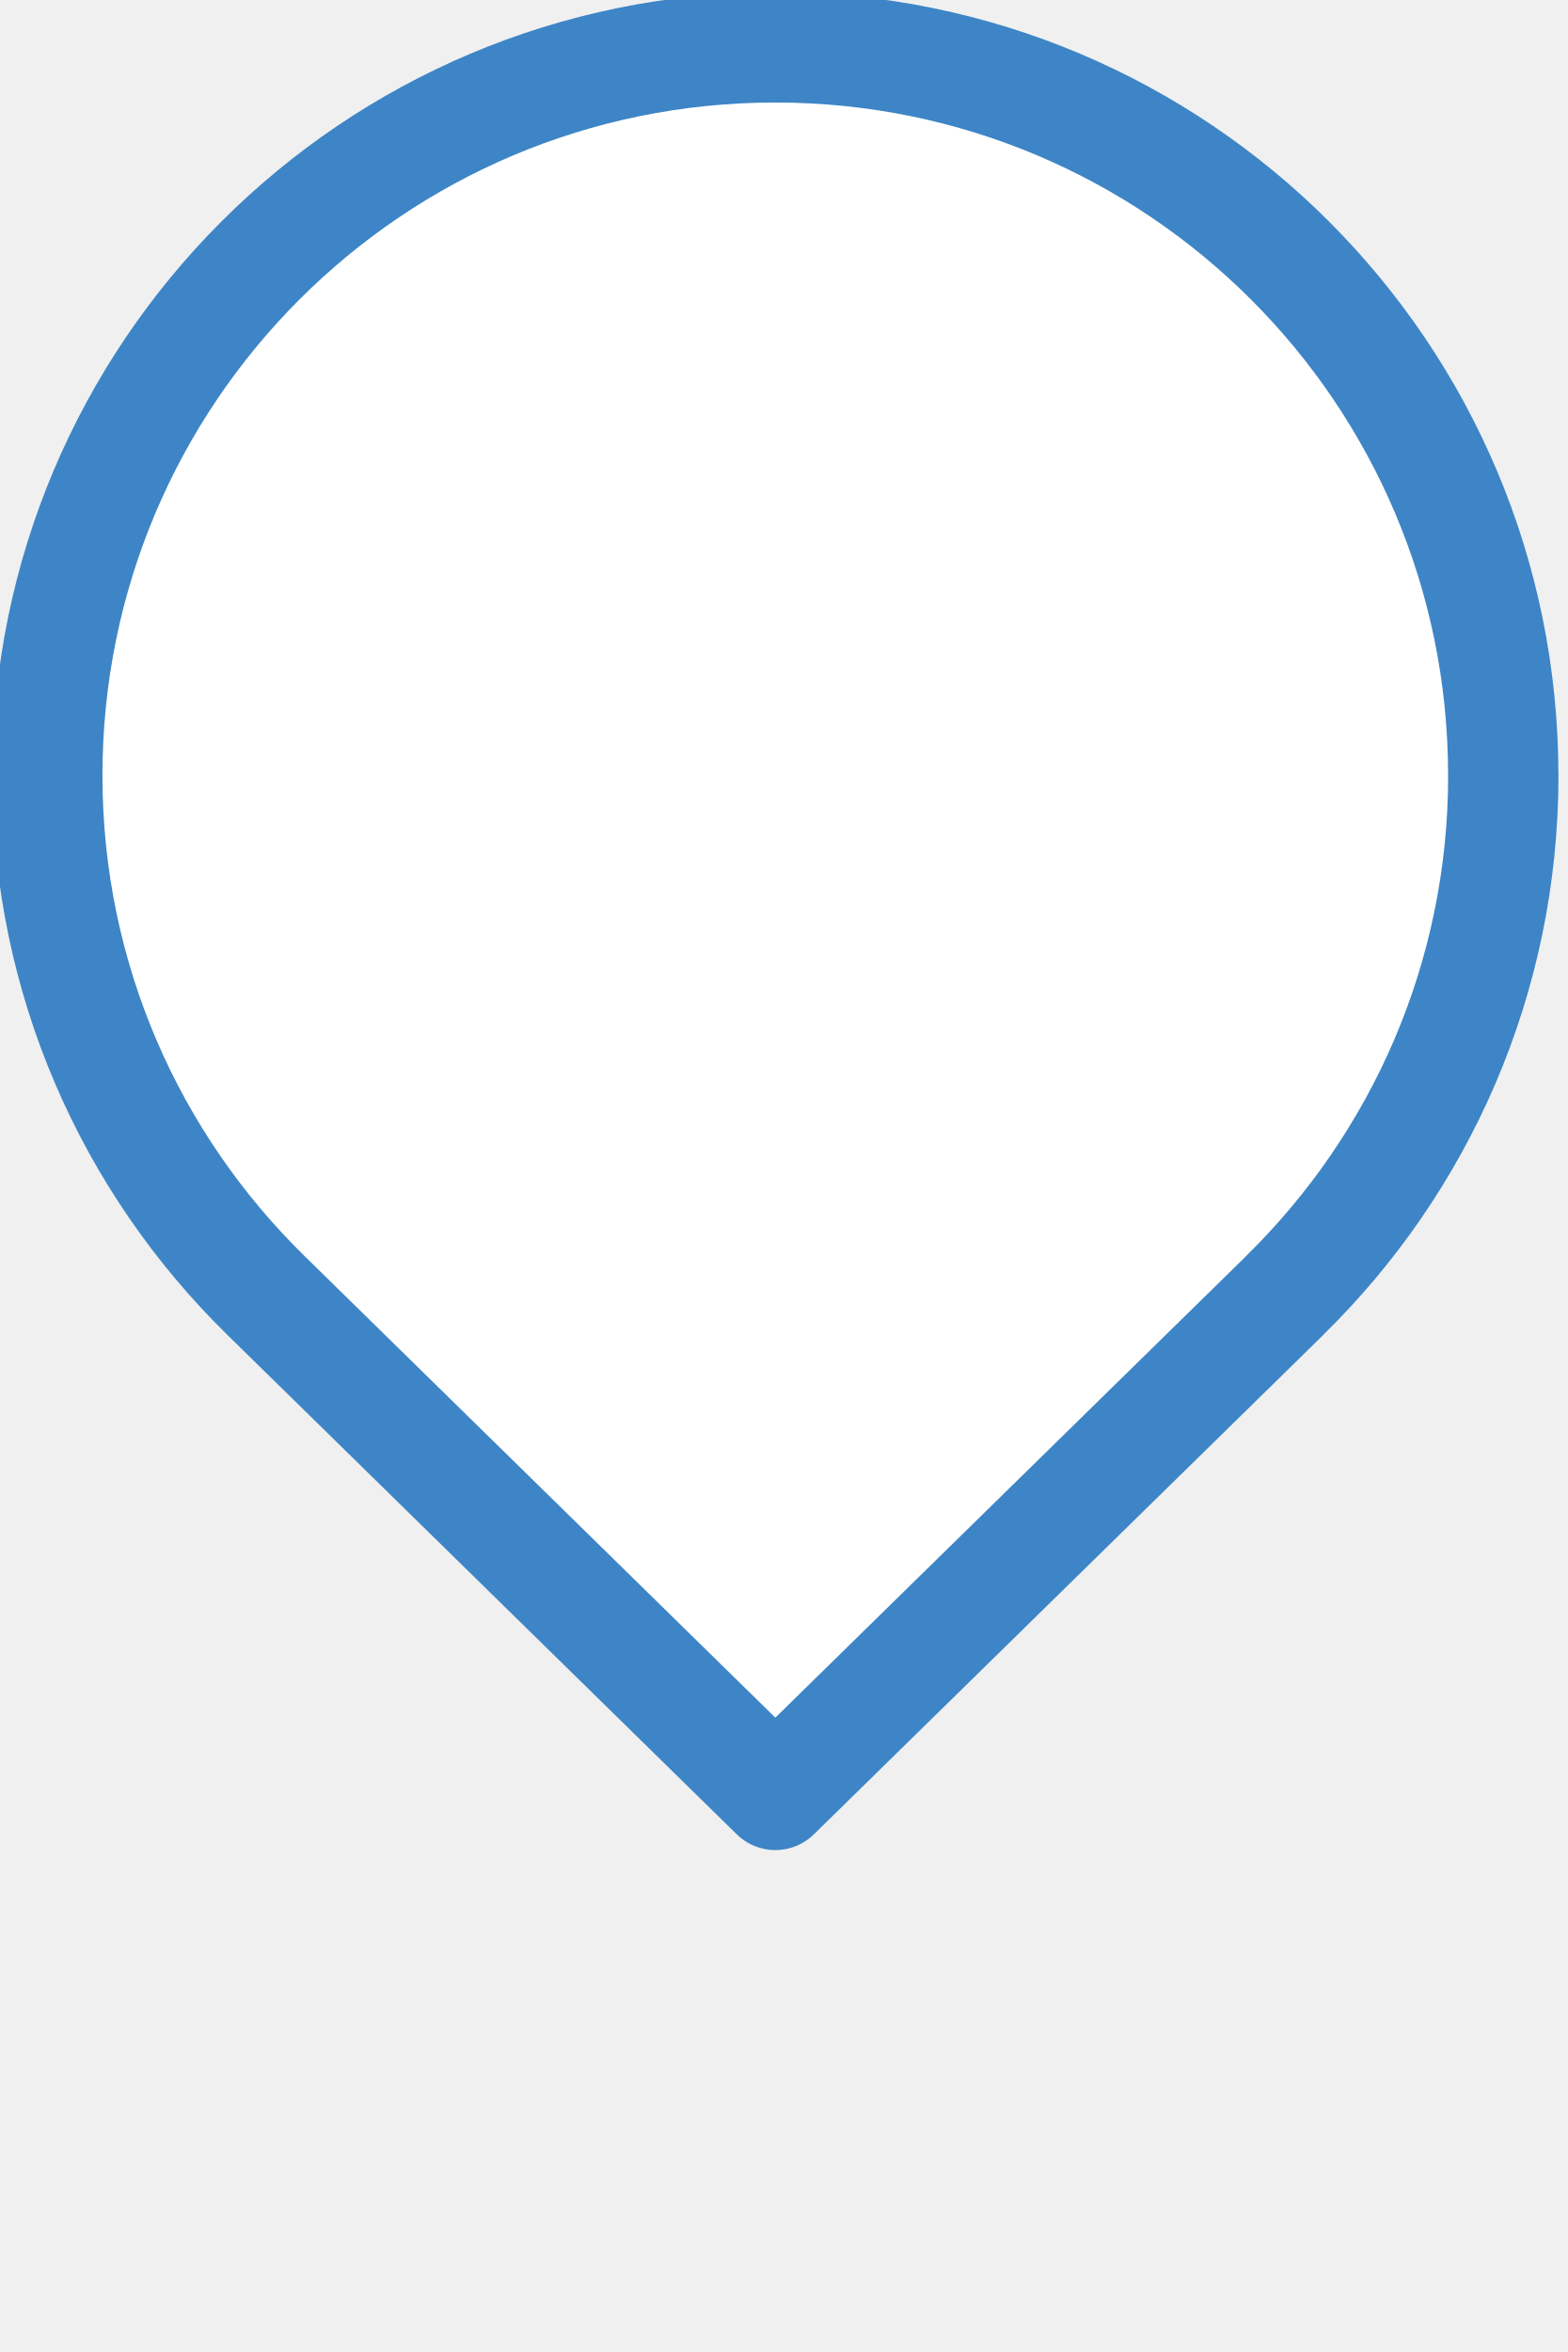
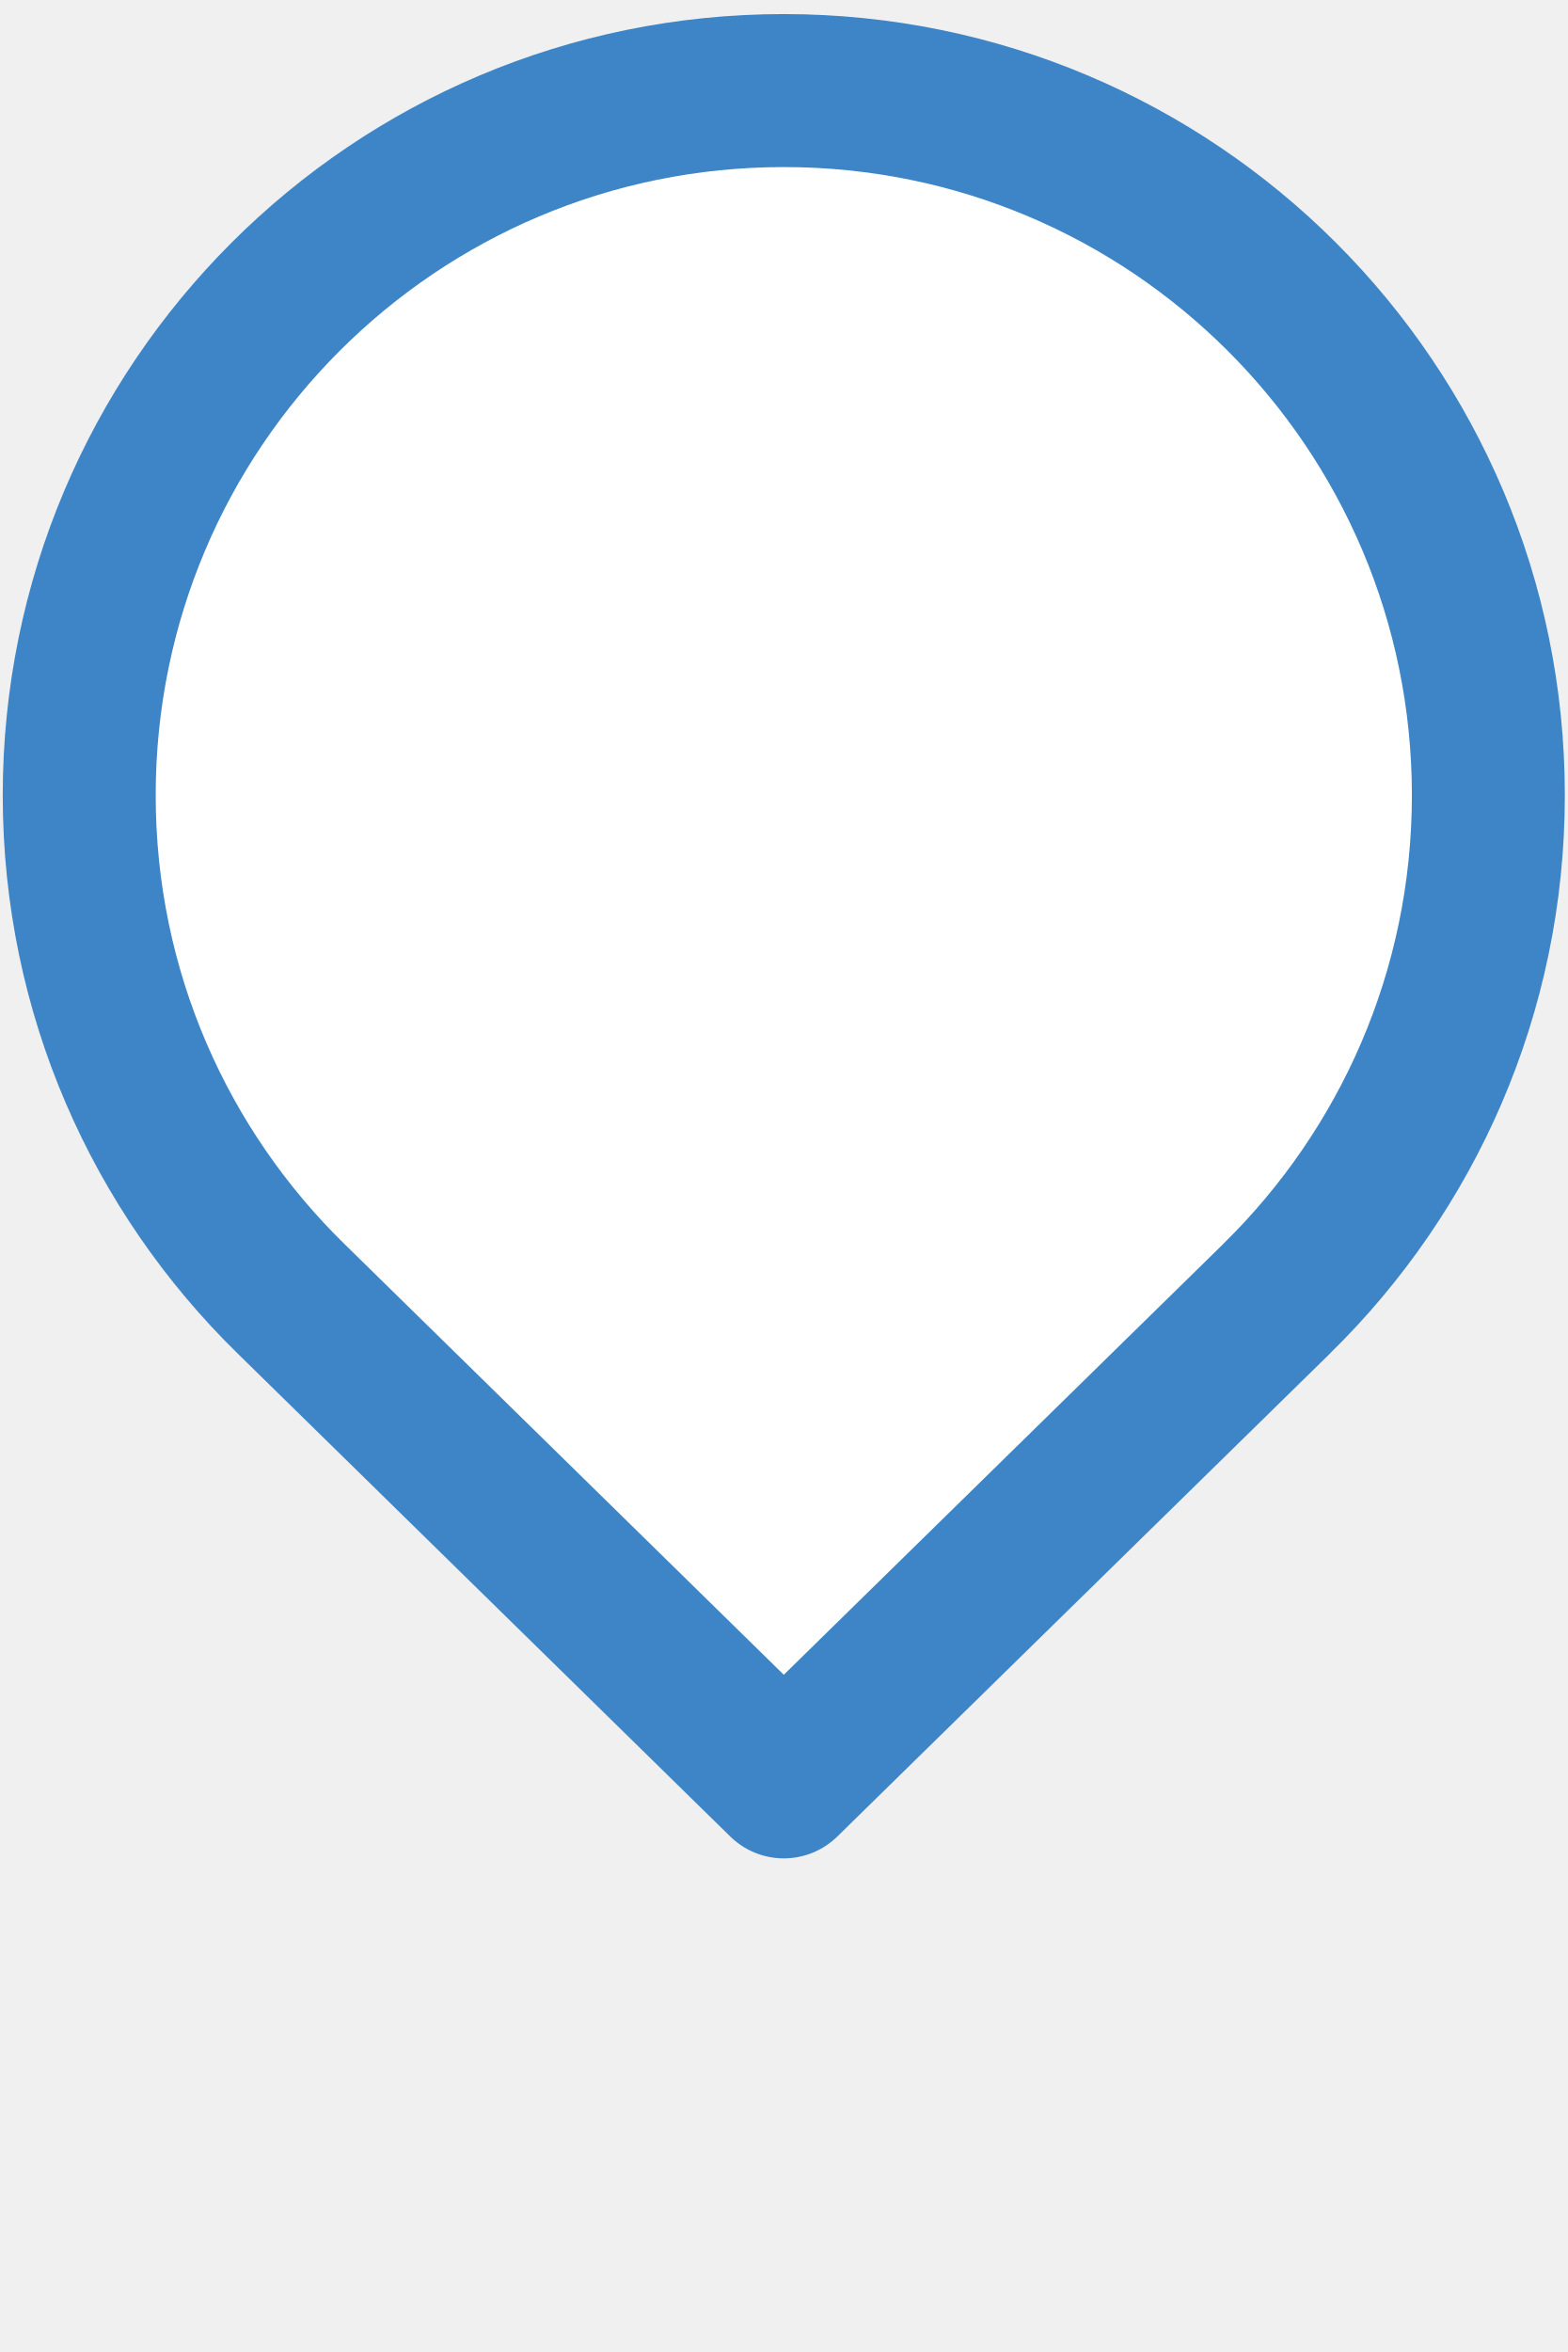
<svg xmlns="http://www.w3.org/2000/svg" id="svg6" version="1.1" height="45.0" width="30.0">
  <defs id="defs10" />
  <style id="style2" type="text/css" />
-   <path id="path839" d="m 28.768,14.837 c 0,3.894 -1.601,7.417 -4.183,9.947 l -0.022,0.024 -9.726,9.533 -9.734,-9.542 -0.008,-0.008 C 2.507,22.26 0.905,18.737 0.905,14.837 c 0,-7.699 6.232,-13.931 13.931,-13.931 7.693,0 13.931,6.232 13.931,13.931 z" style="color:#000000;font-style:normal;font-variant:normal;font-weight:normal;font-stretch:normal;font-size:medium;line-height:normal;font-family:sans-serif;font-variant-ligatures:normal;font-variant-position:normal;font-variant-caps:normal;font-variant-numeric:normal;font-variant-alternates:normal;font-variant-east-asian:normal;font-feature-settings:normal;font-variation-settings:normal;text-indent:0;text-align:start;text-decoration:none;text-decoration-line:none;text-decoration-style:solid;text-decoration-color:#000000;letter-spacing:normal;word-spacing:normal;text-transform:none;writing-mode:lr-tb;direction:ltr;text-orientation:mixed;dominant-baseline:auto;baseline-shift:baseline;text-anchor:start;white-space:normal;shape-padding:0;shape-margin:0;inline-size:0;clip-rule:nonzero;display:inline;overflow:visible;visibility:visible;opacity:1;isolation:auto;mix-blend-mode:normal;color-interpolation:sRGB;color-interpolation-filters:linearRGB;solid-color:#000000;solid-opacity:1;vector-effect:none;fill:#ffffff;fill-opacity:1;fill-rule:nonzero;stroke:#3d85c6;stroke-width:2.111;stroke-linecap:round;stroke-linejoin:round;stroke-miterlimit:10;stroke-dasharray:none;stroke-dashoffset:0;stroke-opacity:1;paint-order:markers fill stroke;color-rendering:auto;image-rendering:auto;shape-rendering:auto;text-rendering:auto;enable-background:accumulate;stop-color:#000000;stop-opacity:1" />
+   <path id="path839" d="m 28.482,15.216 c 0,3.769 -1.55,7.179 -4.048,9.627 l -0.022,0.023 -9.413,9.226 -9.421,-9.235 -0.008,-0.008 C 3.066,22.401 1.516,18.991 1.516,15.216 c 0,-7.451 6.032,-13.483 13.483,-13.483 7.445,0 13.483,6.032 13.483,13.483 z" style="color:#000000;font-style:normal;font-variant:normal;font-weight:normal;font-stretch:normal;font-size:medium;line-height:normal;font-family:sans-serif;font-variant-ligatures:normal;font-variant-position:normal;font-variant-caps:normal;font-variant-numeric:normal;font-variant-alternates:normal;font-variant-east-asian:normal;font-feature-settings:normal;font-variation-settings:normal;text-indent:0;text-align:start;text-decoration:none;text-decoration-line:none;text-decoration-style:solid;text-decoration-color:#000000;letter-spacing:normal;word-spacing:normal;text-transform:none;writing-mode:lr-tb;direction:ltr;text-orientation:mixed;dominant-baseline:auto;baseline-shift:baseline;text-anchor:start;white-space:normal;shape-padding:0;shape-margin:0;inline-size:0;clip-rule:nonzero;display:inline;overflow:visible;visibility:visible;opacity:1;isolation:auto;mix-blend-mode:normal;color-interpolation:sRGB;color-interpolation-filters:linearRGB;solid-color:#000000;solid-opacity:1;vector-effect:none;fill:#ffffff;fill-opacity:1;fill-rule:nonzero;stroke:#3d85c6;stroke-width:2.927;stroke-linecap:round;stroke-linejoin:round;stroke-miterlimit:10;stroke-dasharray:none;stroke-dashoffset:0;stroke-opacity:1;paint-order:markers fill stroke;color-rendering:auto;image-rendering:auto;shape-rendering:auto;text-rendering:auto;enable-background:accumulate;stop-color:#000000;stop-opacity:1" />
</svg>
